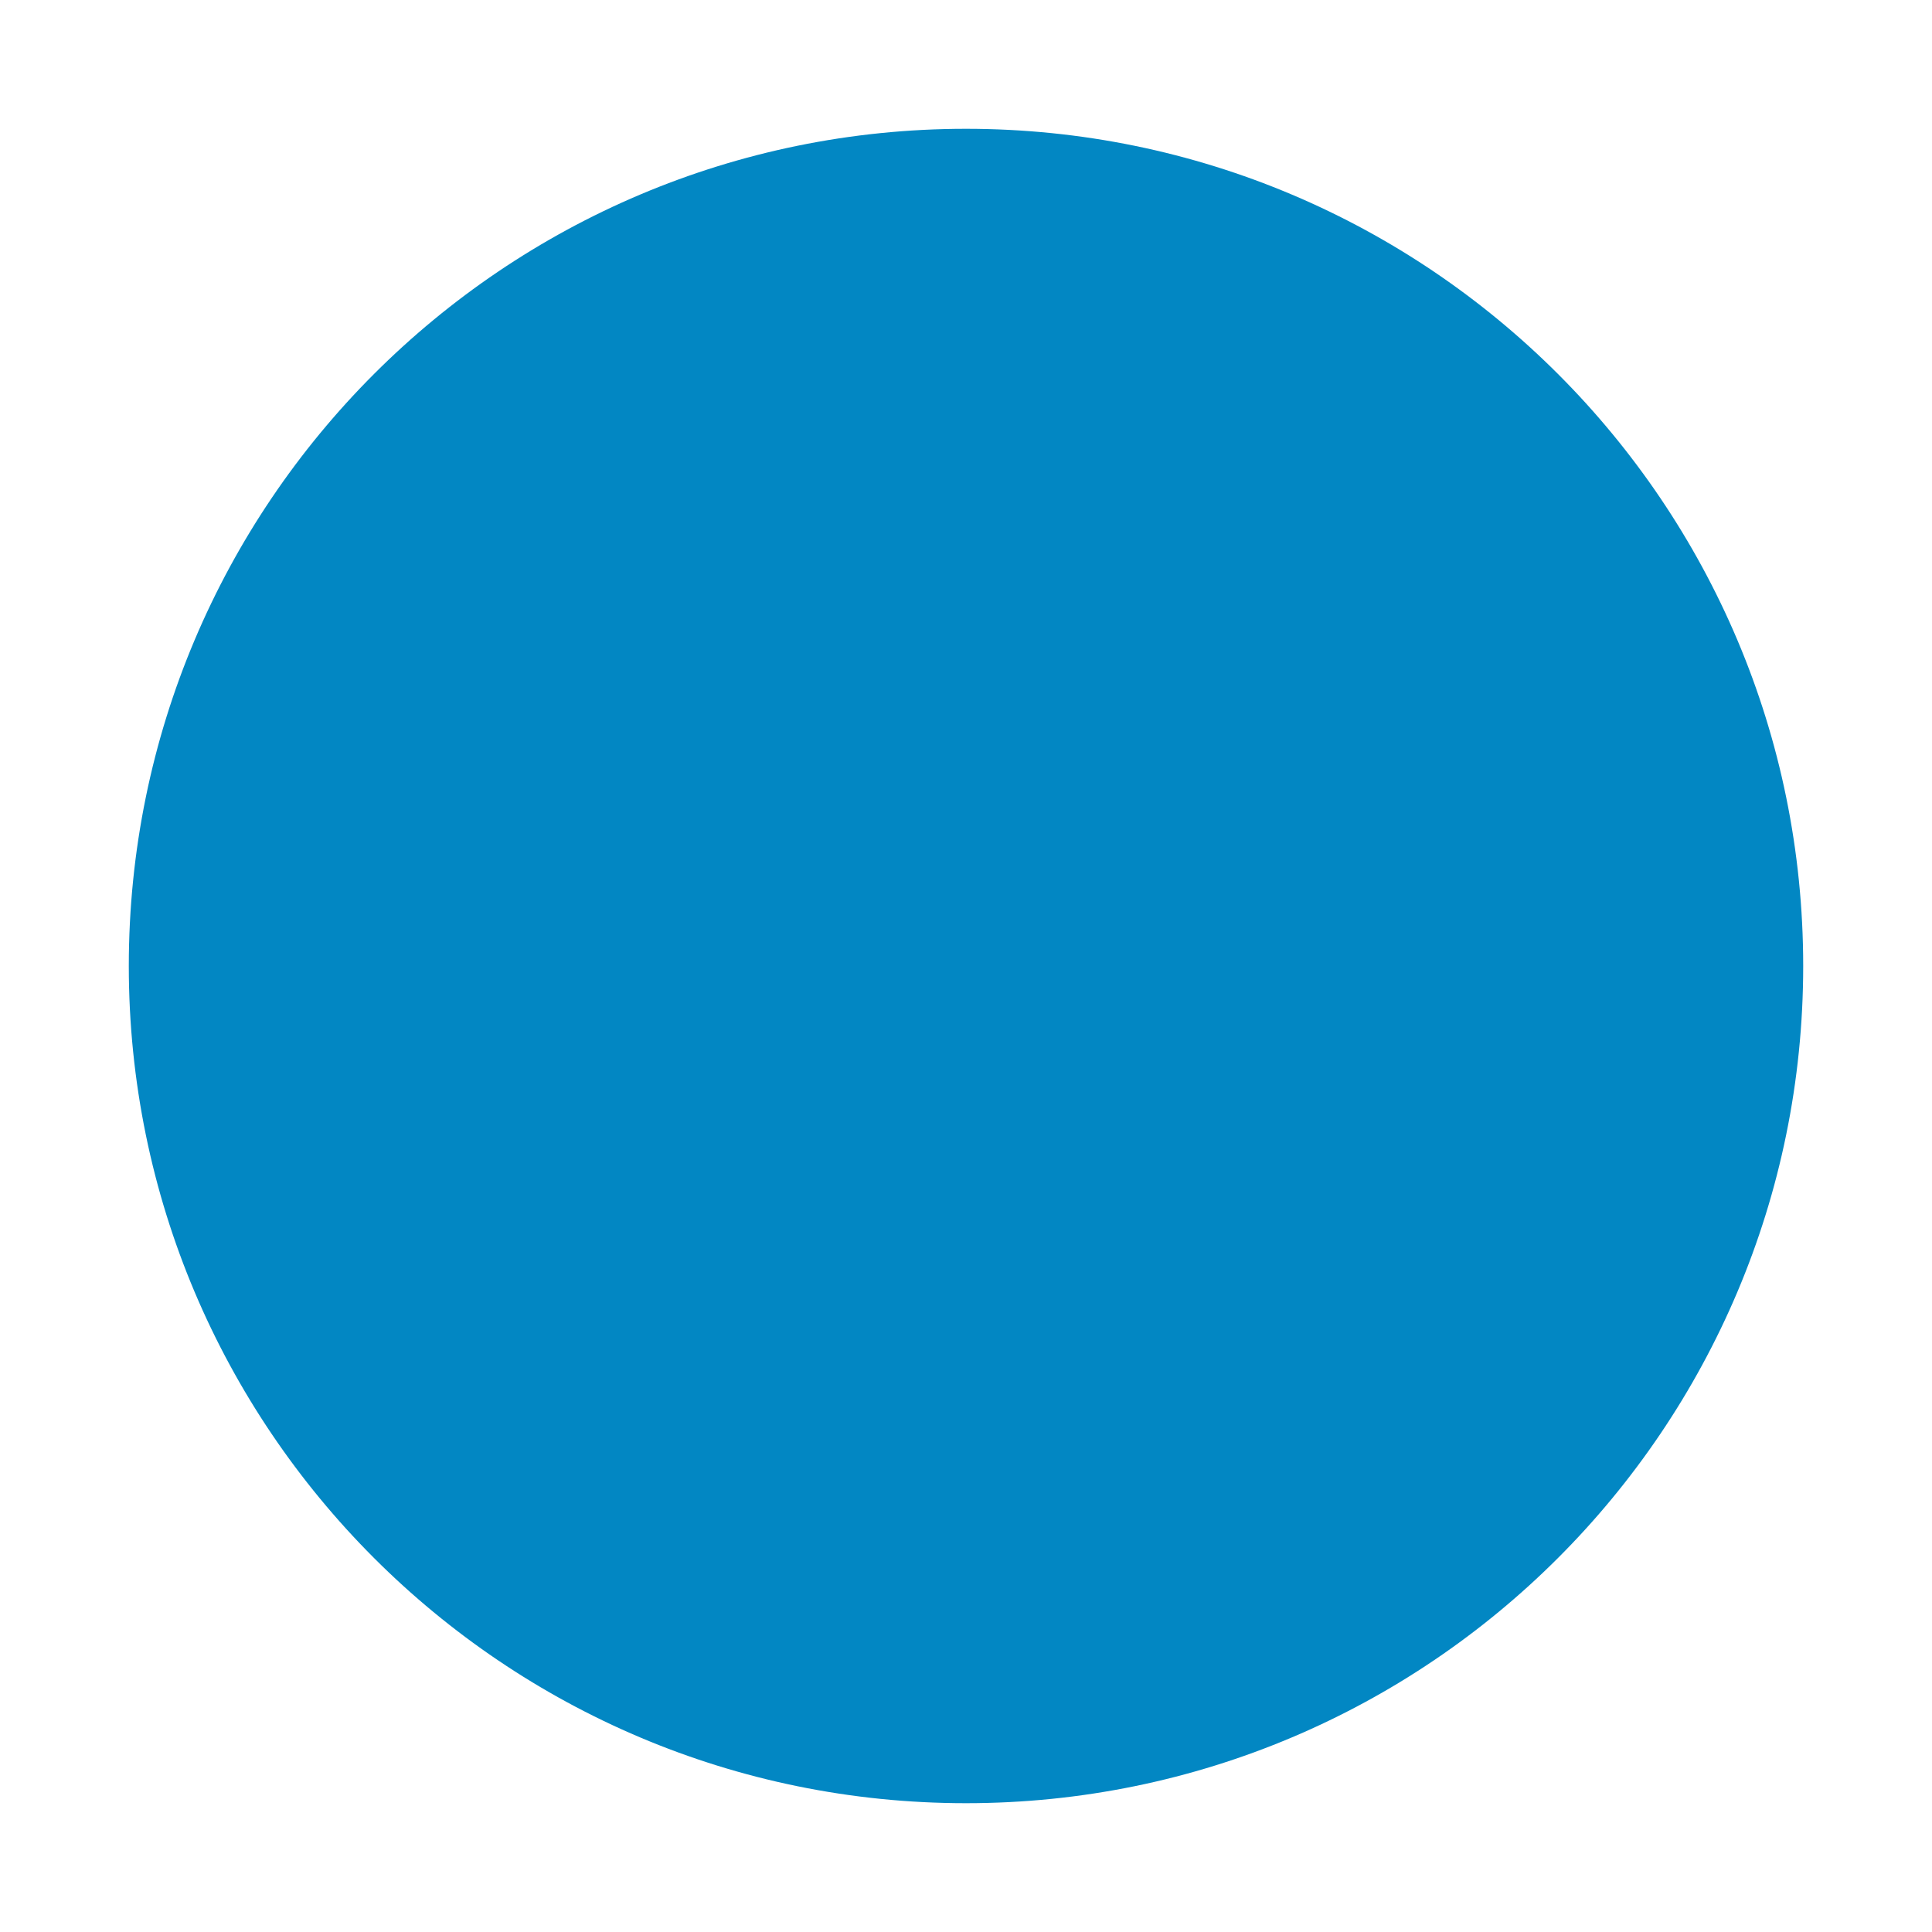
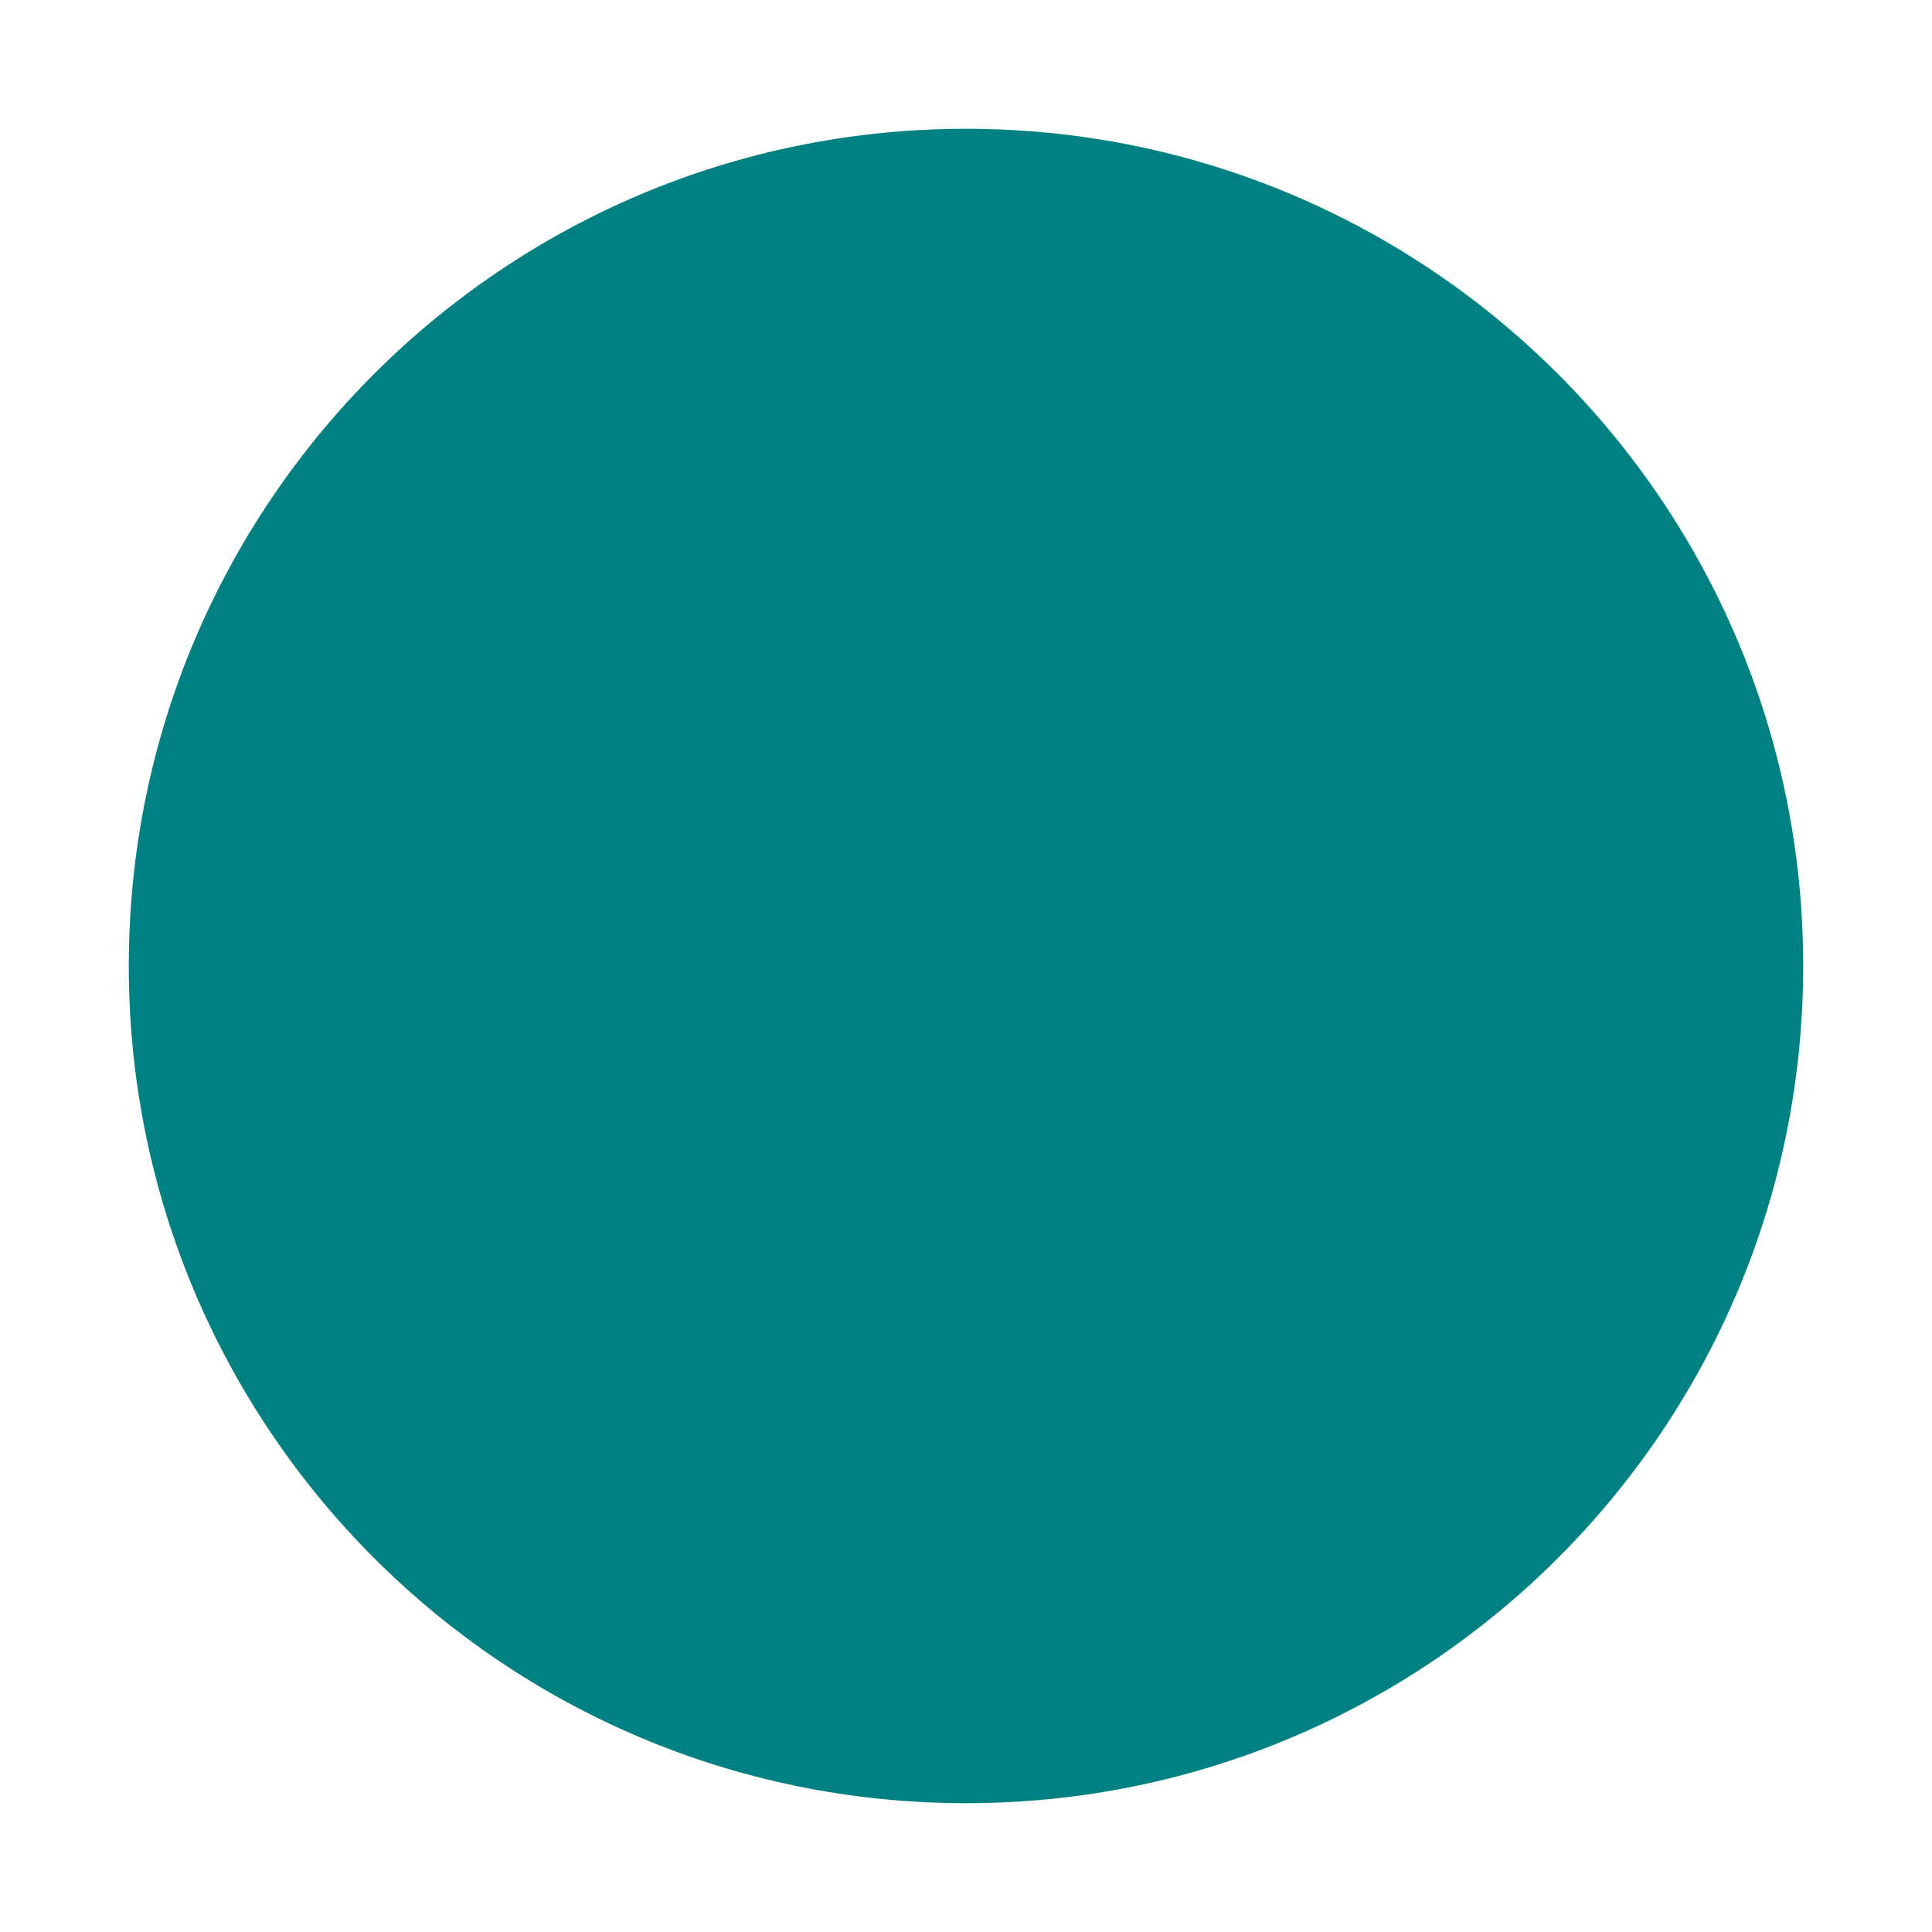
<svg xmlns="http://www.w3.org/2000/svg" version="1.1" id="Layer_1" x="0px" y="0px" viewBox="0 0 15 15" style="enable-background:new 0 0 15 15;" xml:space="preserve">
-   <path fill="#0287c3" d="M14,7.5c0,3.59-2.91,6.5-6.5,6.5S1,11.09,1,7.5S3.91,1,7.5,1S14,3.91,14,7.5z" />
+   <path fill="Teal" d="M14,7.5c0,3.59-2.91,6.5-6.5,6.5S1,11.09,1,7.5S3.91,1,7.5,1S14,3.91,14,7.5z" />
</svg>
